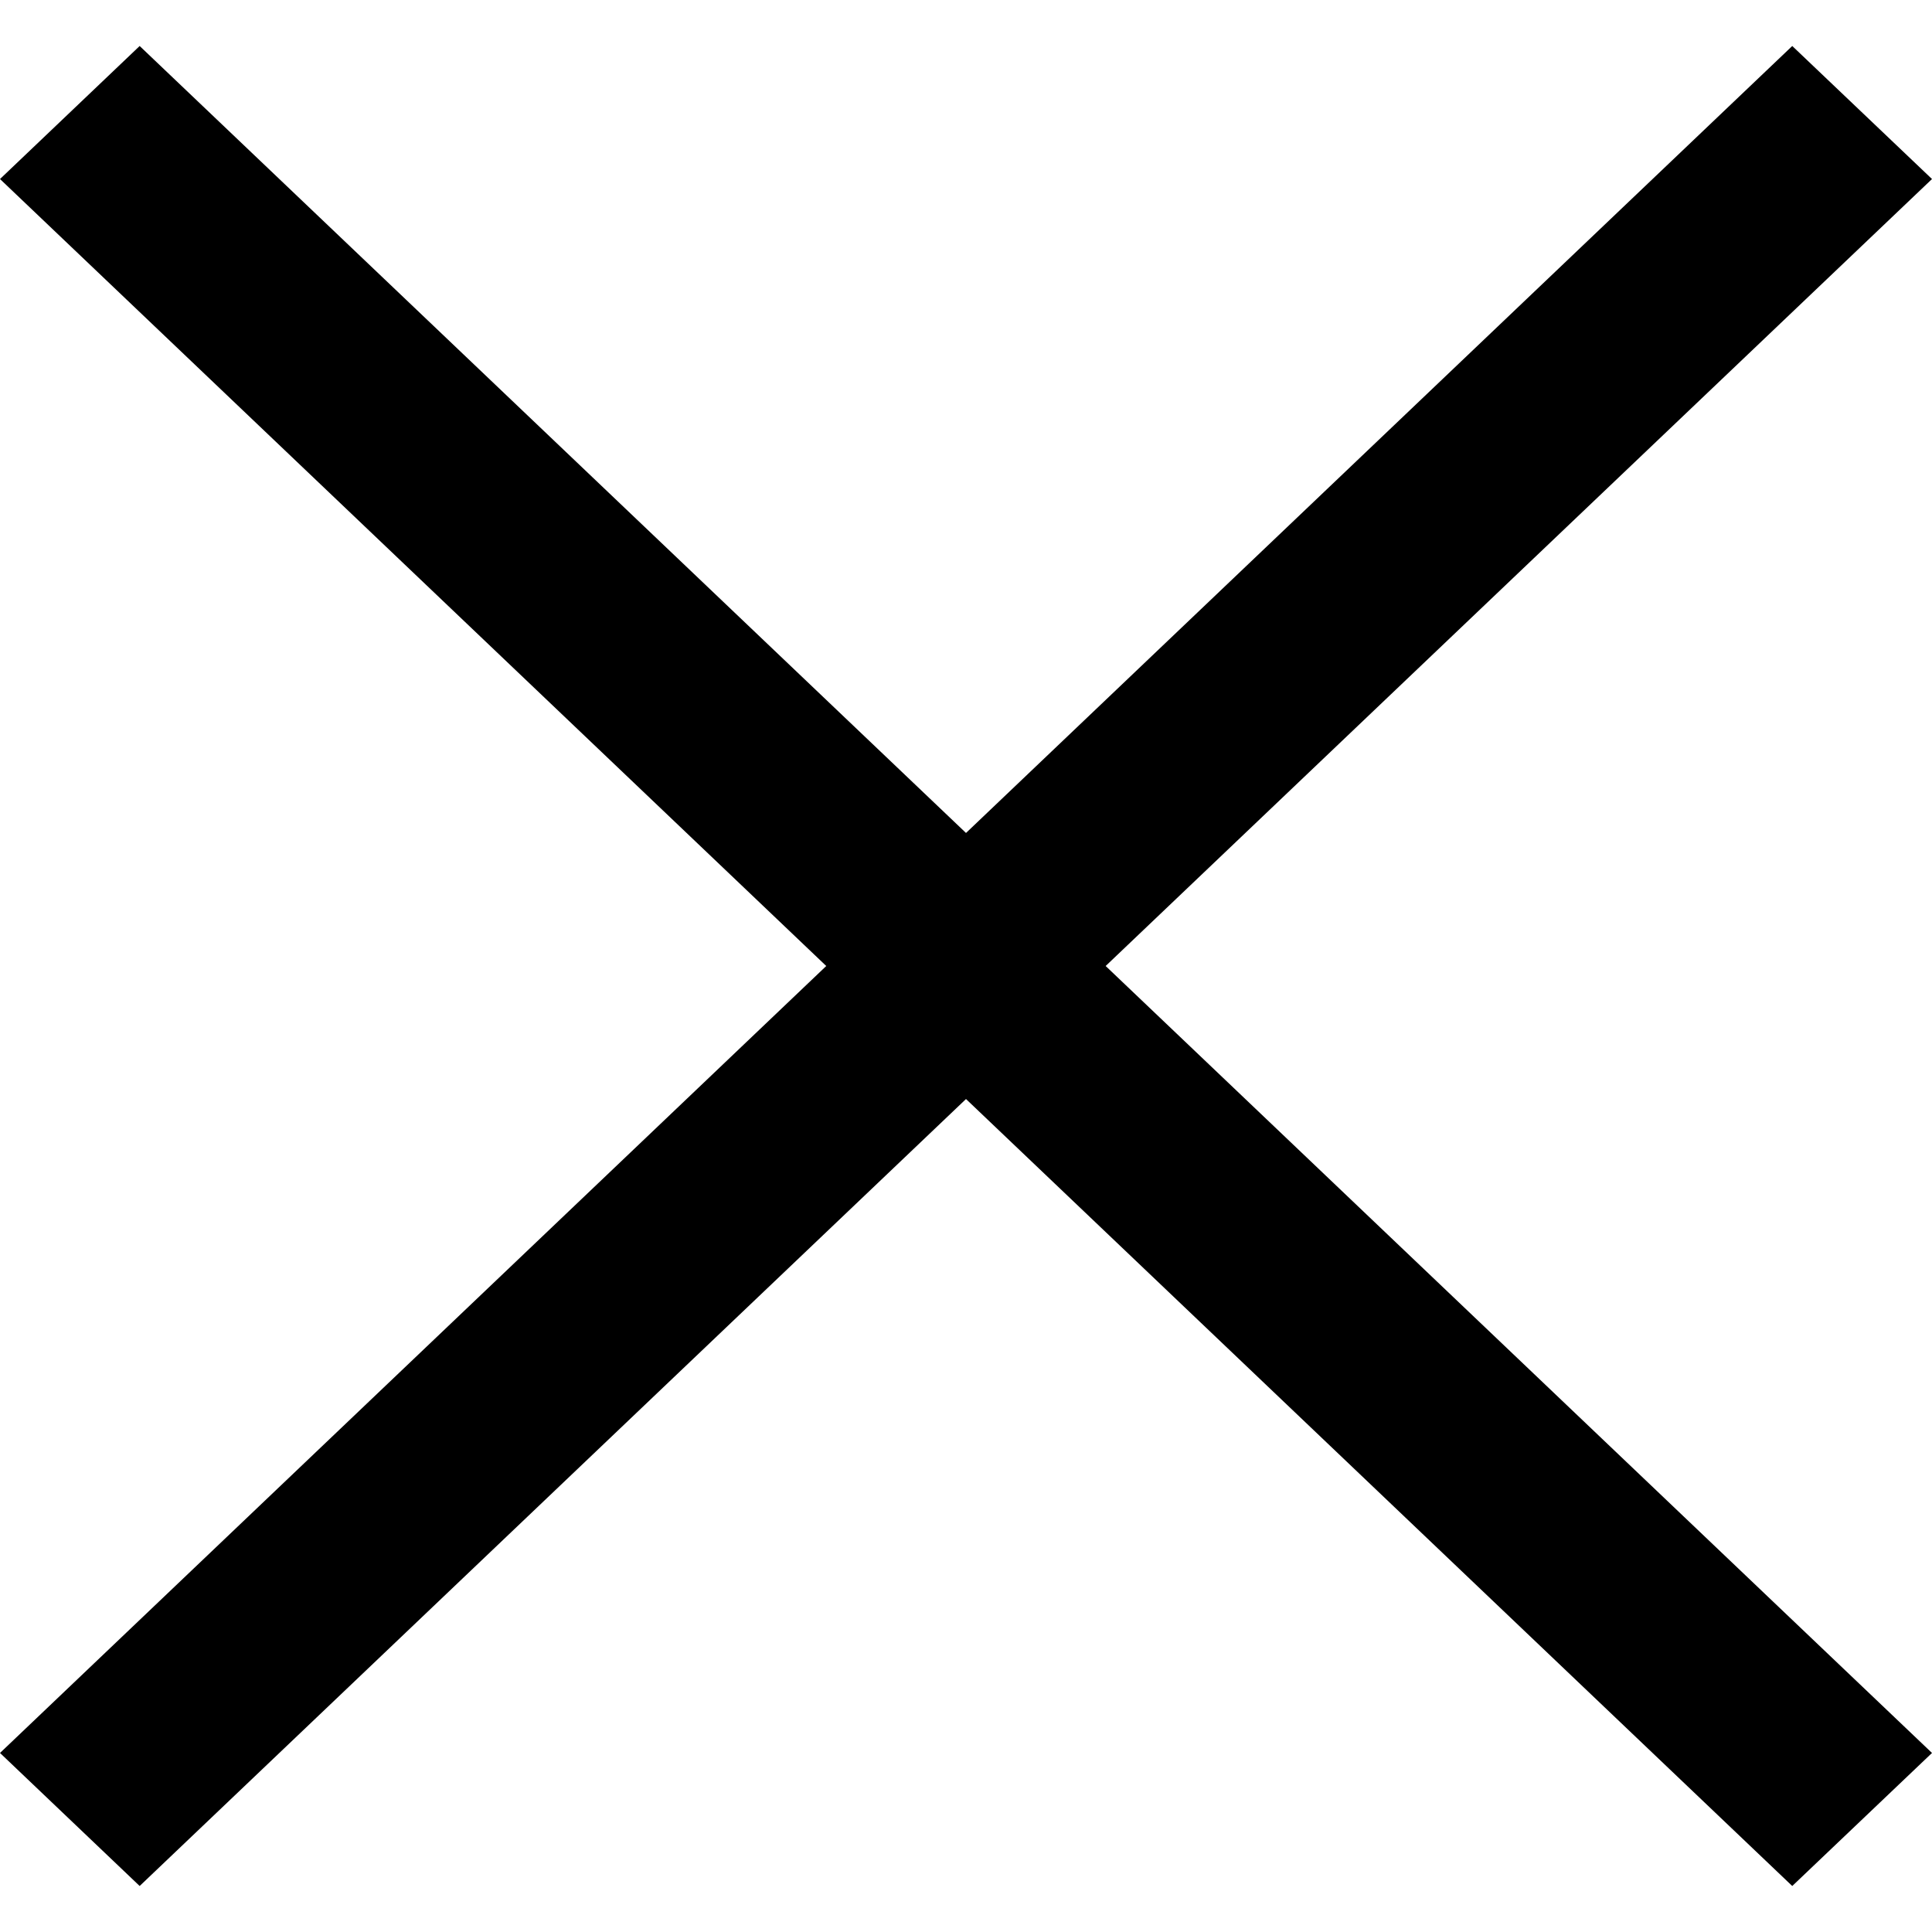
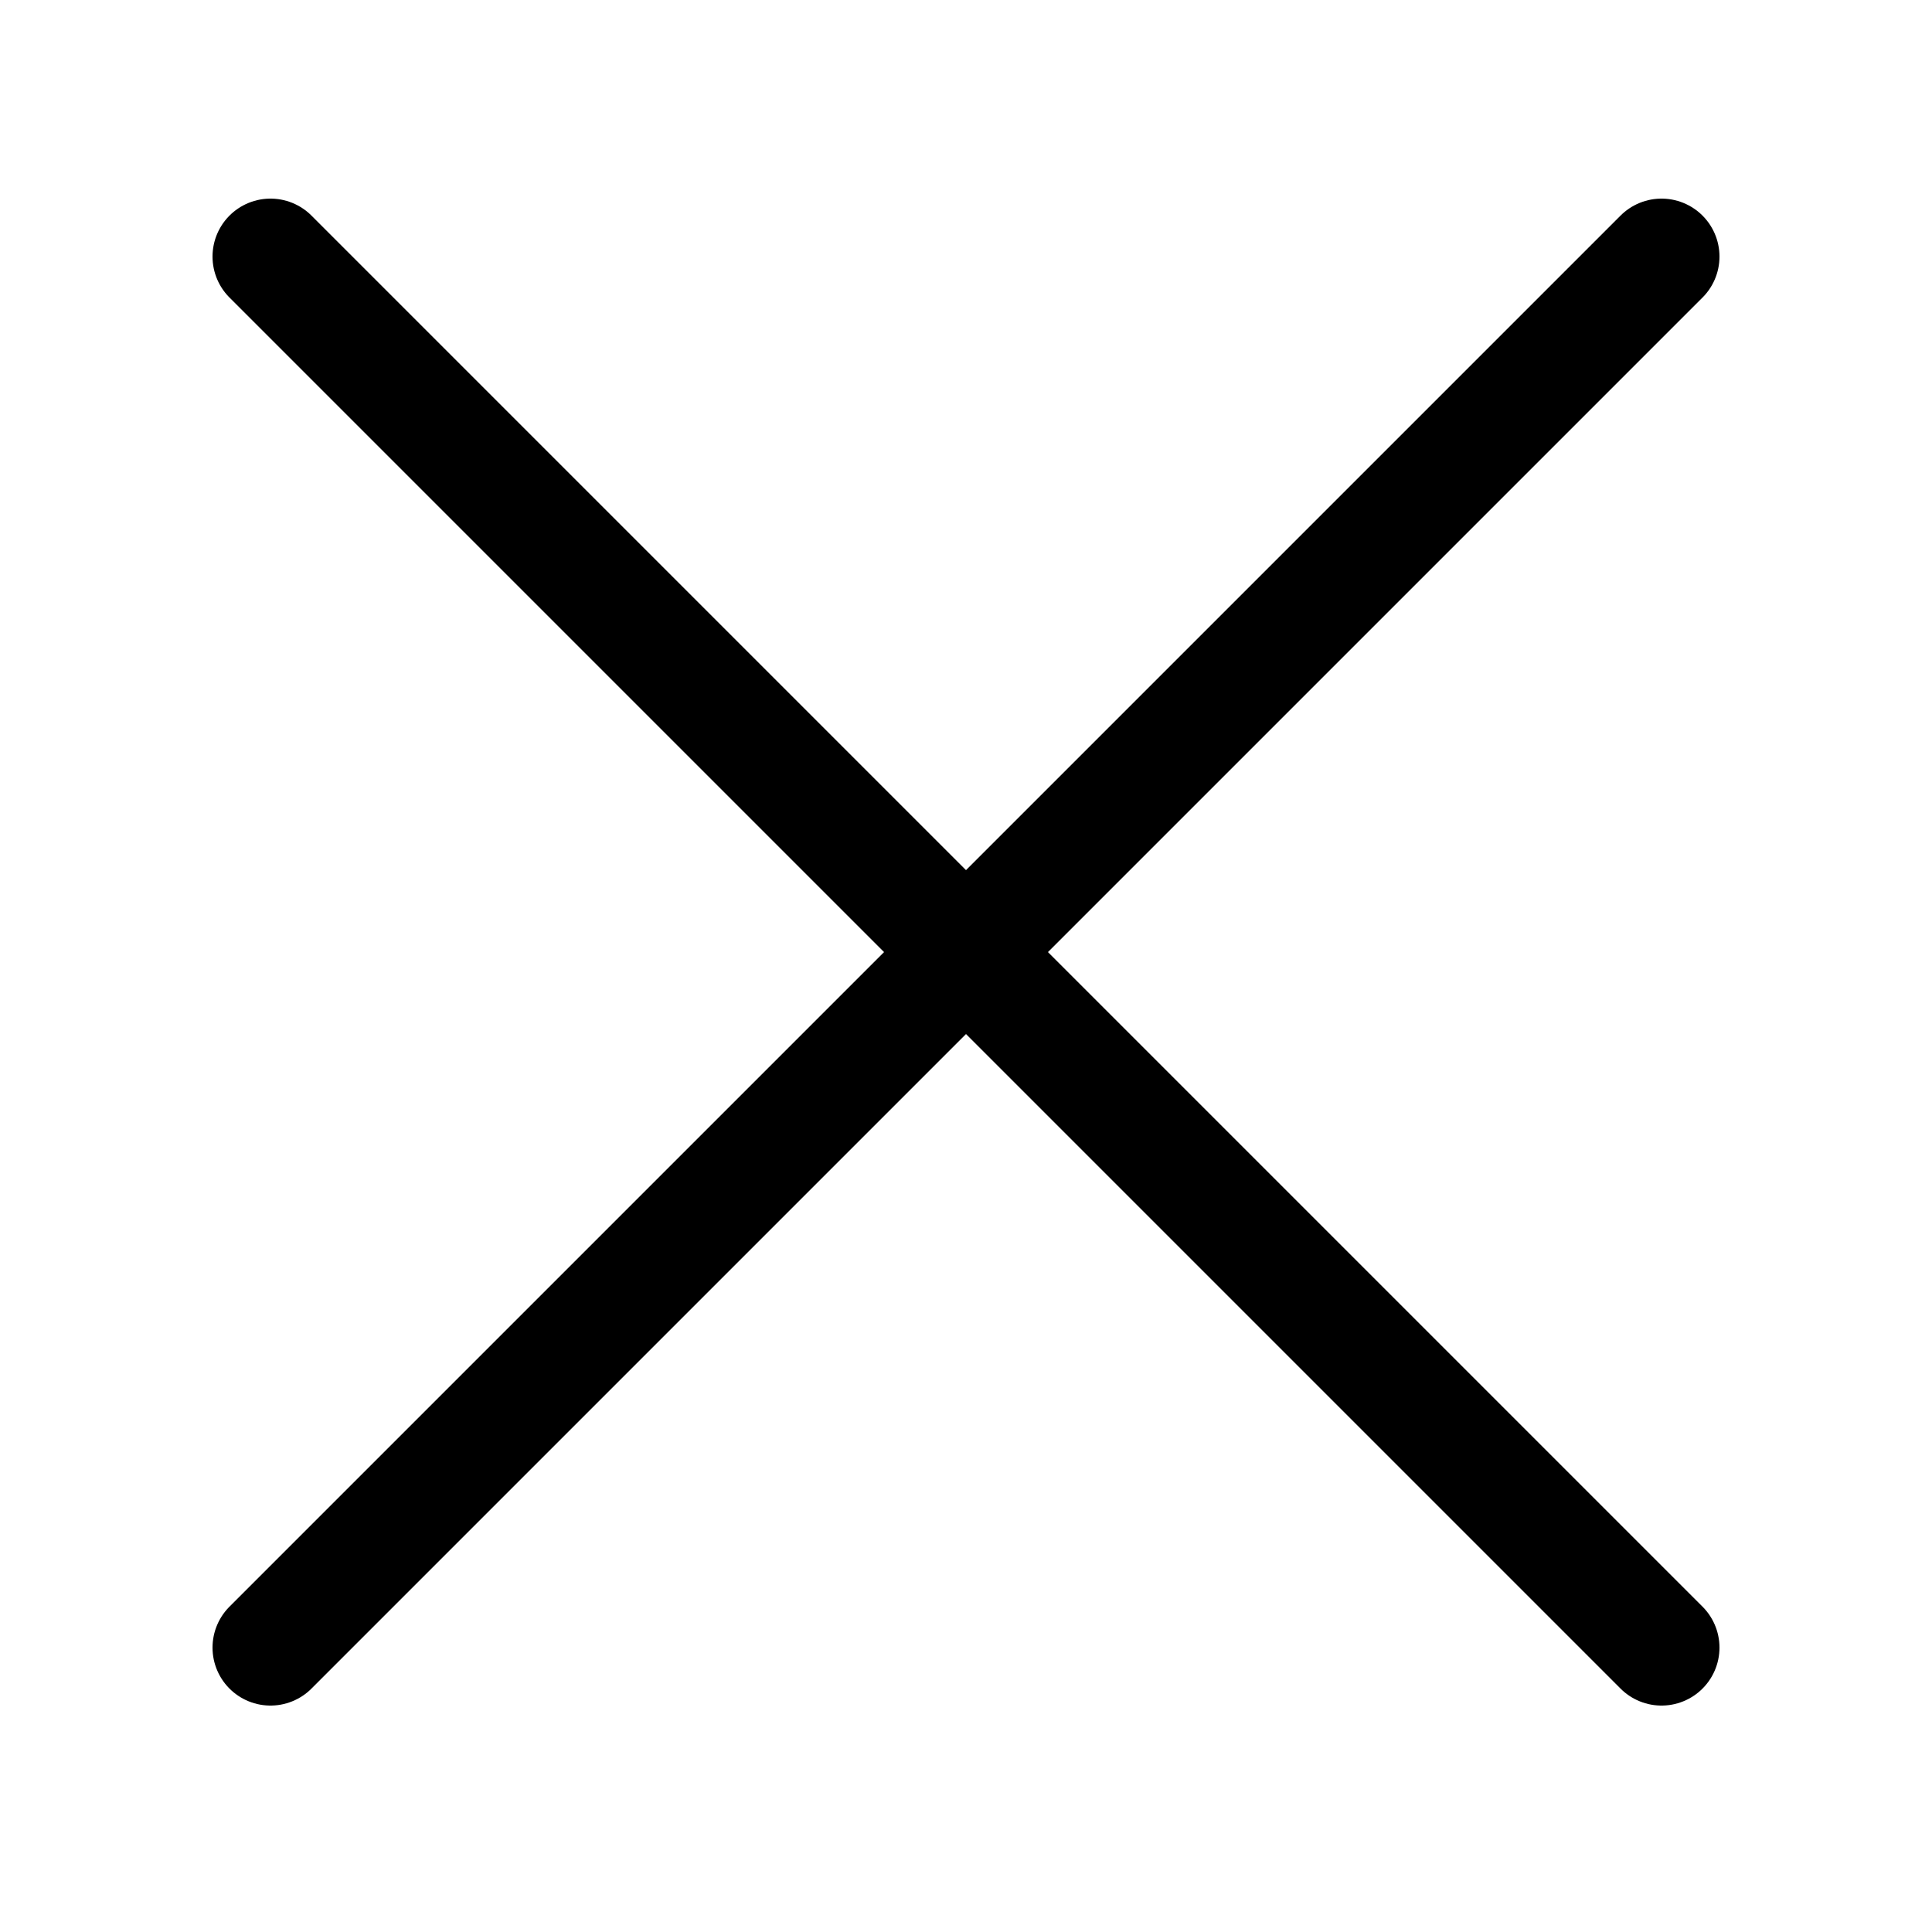
- <svg xmlns="http://www.w3.org/2000/svg" width="800px" height="800px" viewBox="0 -0.5 21 21" version="1.1">
-   <defs>
- 
- </defs>
-   <g id="Page-1" stroke="none" stroke-width="1" fill="none" fill-rule="evenodd">
-     <g id="Dribbble-Light-Preview" transform="translate(-419, -240)" fill="#000000">
-       <g id="icons" transform="translate(56, 160)">
-         <polygon id="close-[#1511]" points="375.018 90 384 98.554 382.481 100 373.5 91.446 364.518 100 363 98.554 371.981 90 363 81.446 364.518 80 373.5 88.554 382.481 80 384 81.446">
- 
- </polygon>
-       </g>
-     </g>
-   </g>
+ <svg xmlns="http://www.w3.org/2000/svg" width="800px" height="800px" viewBox="-0.5 0 25 25" fill="none">
+   <path d="M3 21.32L21 3.32" stroke="#000000" stroke-width="1.5" stroke-linecap="round" stroke-linejoin="round" />
+   <path d="M3 3.32L21 21.32" stroke="#000000" stroke-width="1.5" stroke-linecap="round" stroke-linejoin="round" />
</svg>
